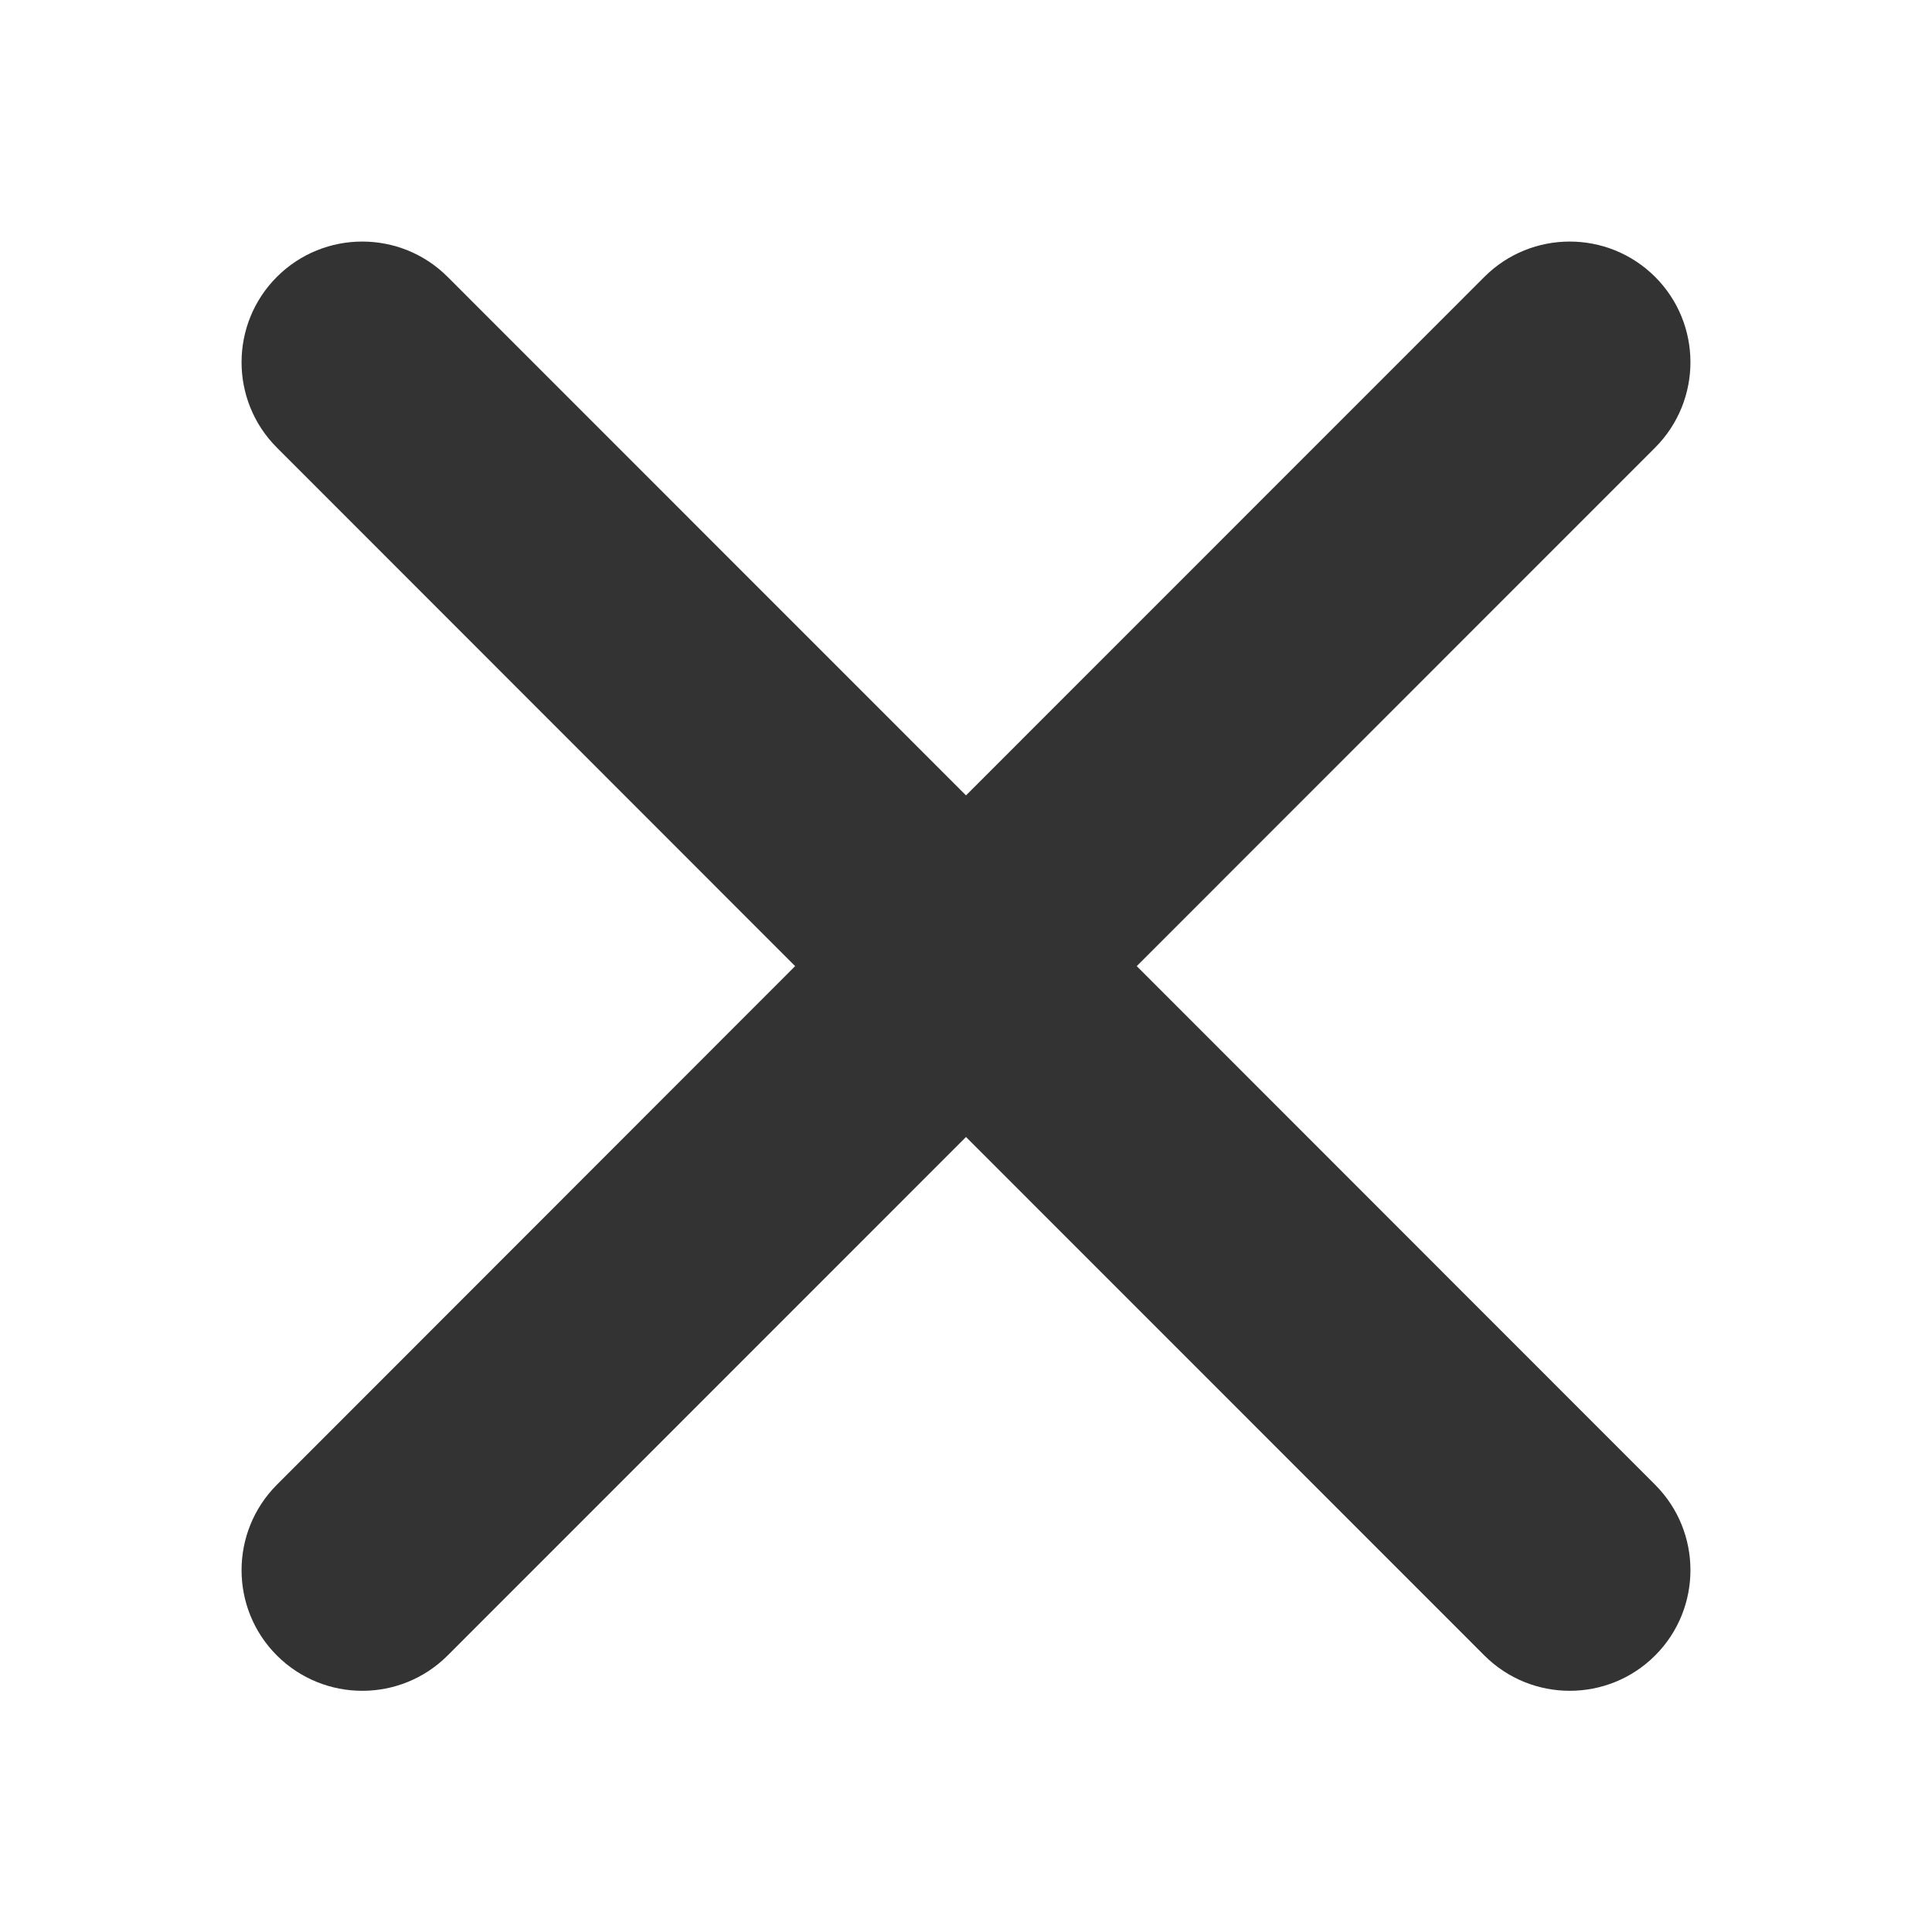
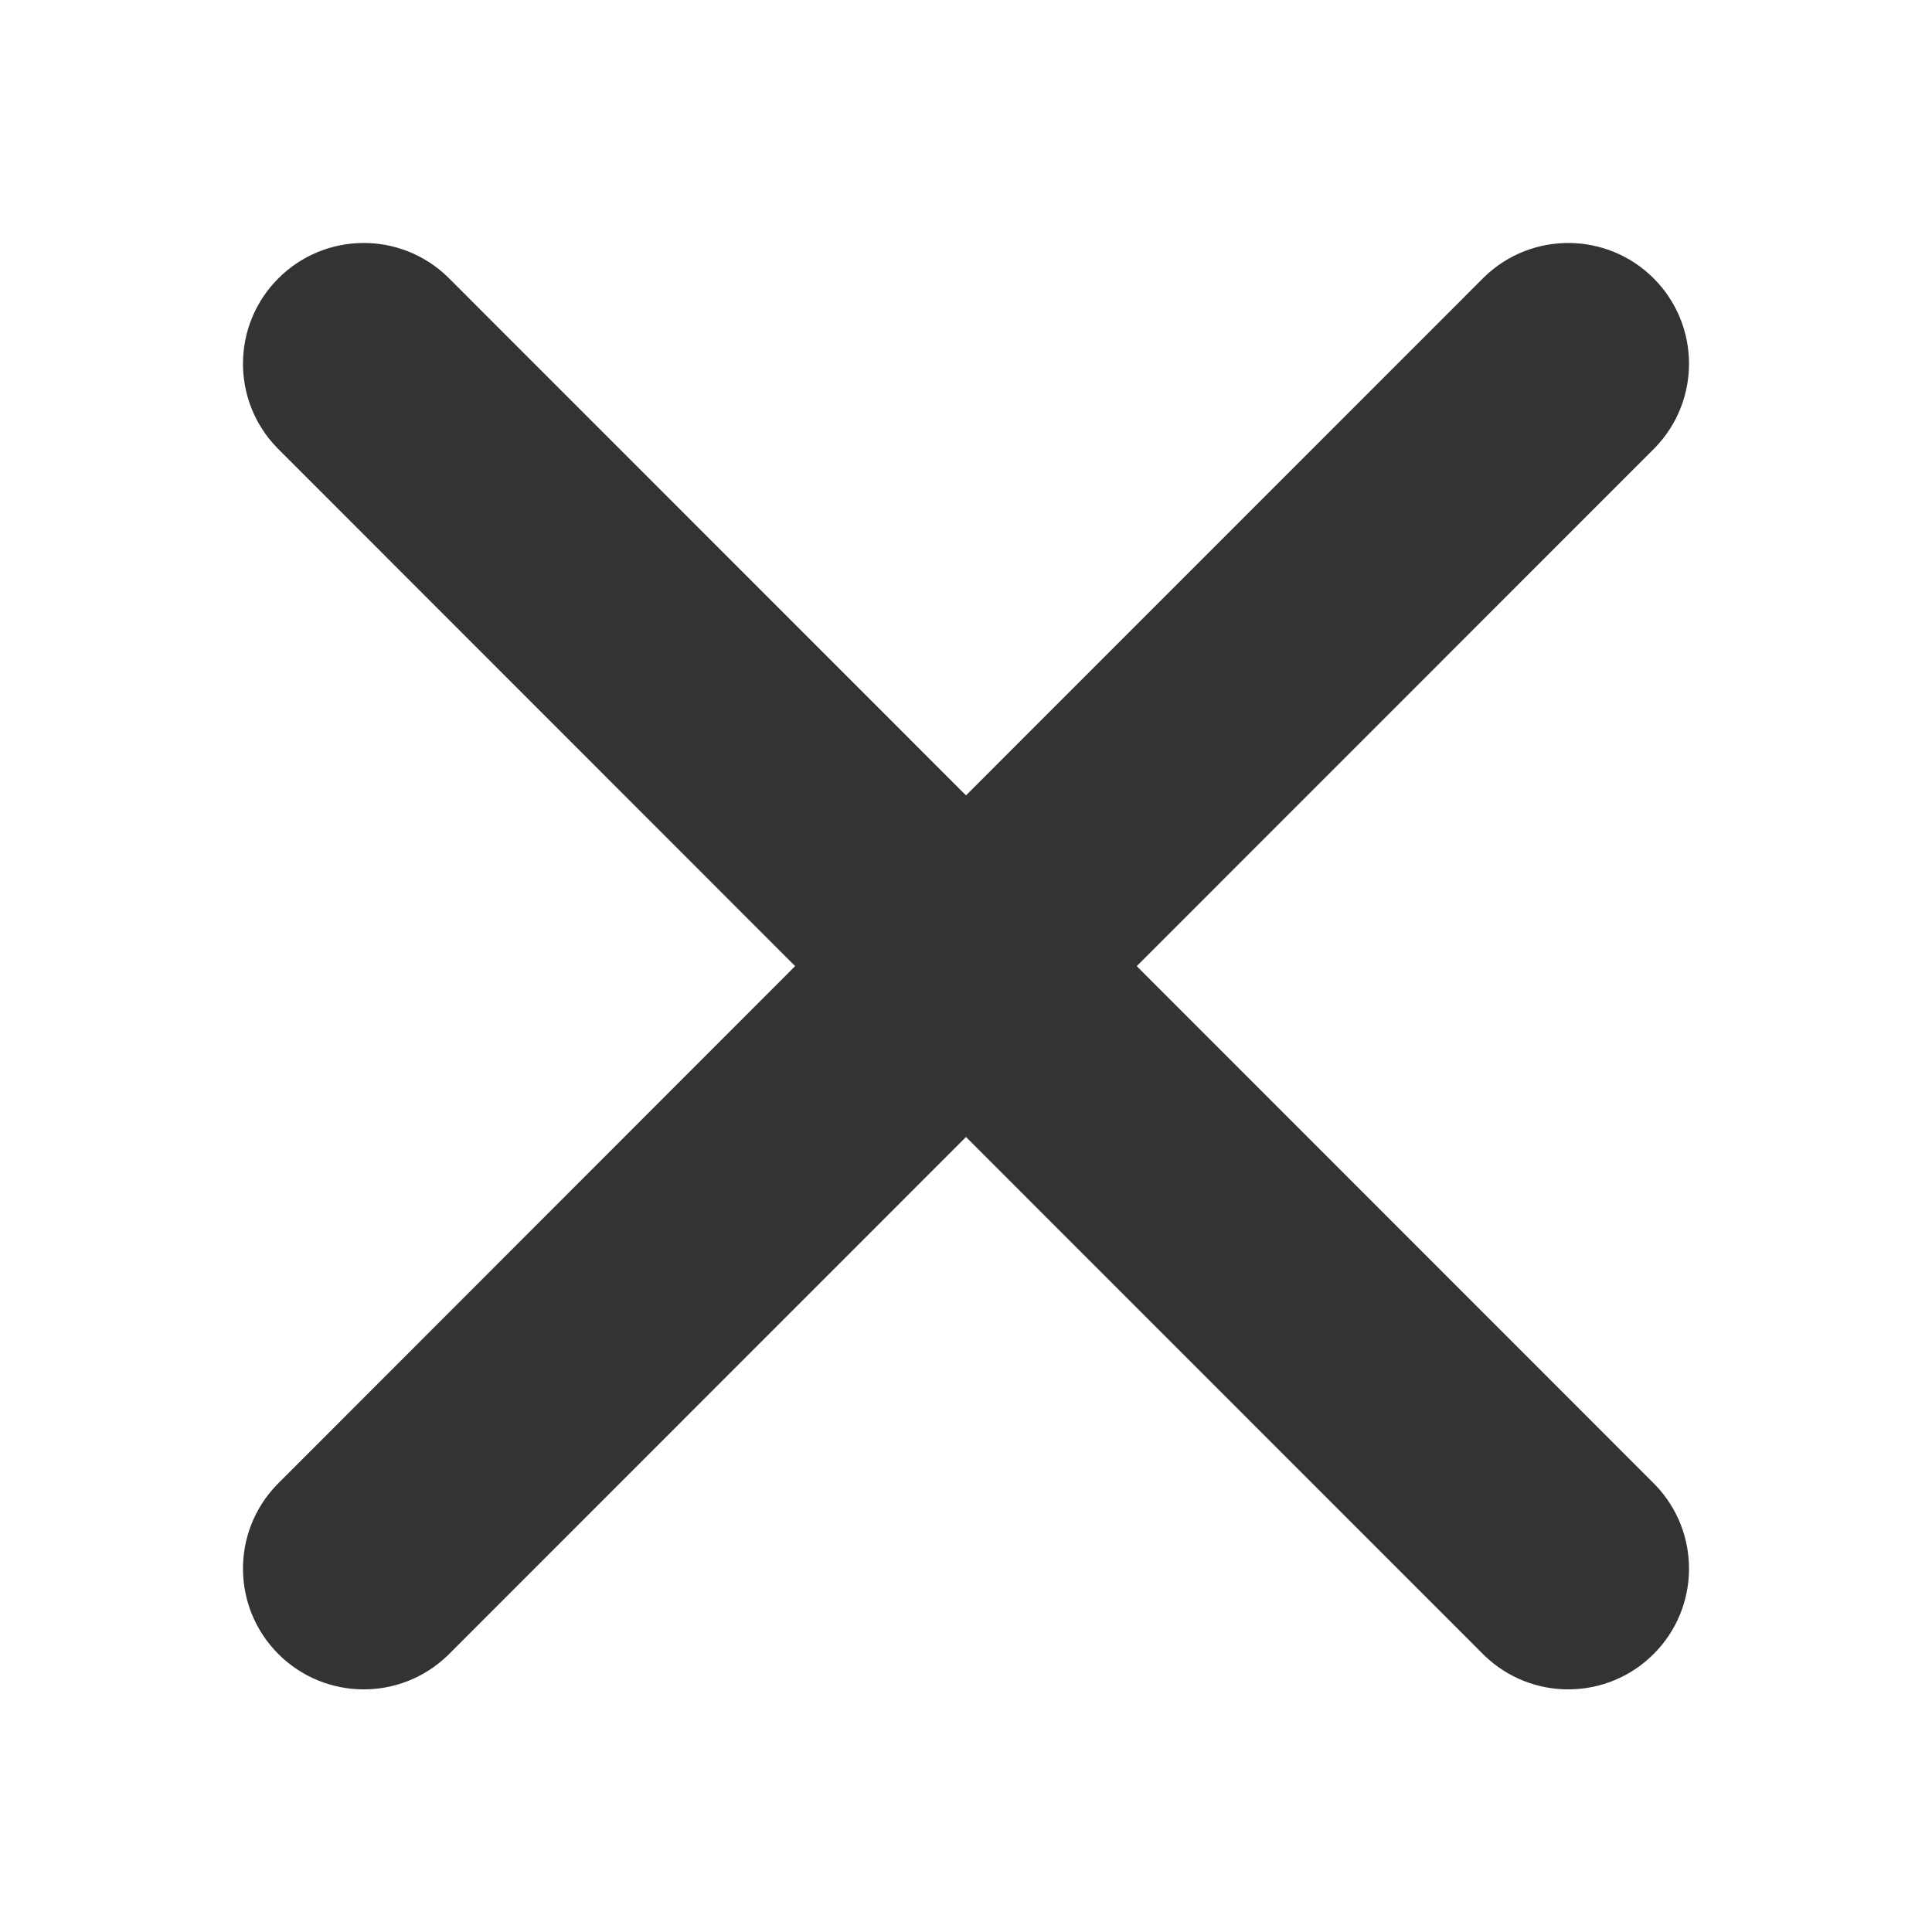
- <svg xmlns="http://www.w3.org/2000/svg" width="16" height="16" viewBox="0 0 16 16">
-   <path fill="#333" d="M3.707 2.293L8 6.587l4.293-4.294c.39-.39 1.023-.39 1.414 0 .39.39.39 1.023 0 1.414L9.414 8.001l4.293 4.295c.39.39.39 1.024 0 1.414-.39.39-1.024.39-1.414 0L8 9.416 3.707 13.71c-.39.39-1.023.39-1.414 0-.39-.39-.39-1.023 0-1.414l4.292-4.295-4.292-4.294c-.39-.39-.39-1.024 0-1.414.39-.39 1.024-.39 1.414 0z" />
+ <svg xmlns="http://www.w3.org/2000/svg" width="16" height="16">
+   <path fill="#333" d="M3.707 2.293L8 6.587l4.293-4.294a1 1 0 011.414 1.414L9.414 8.001l4.293 4.295a1 1 0 01-1.414 1.414L8 9.416 3.707 13.71a1 1 0 01-1.414-1.414l4.292-4.295-4.292-4.294a1 1 0 011.414-1.414z" />
</svg>
